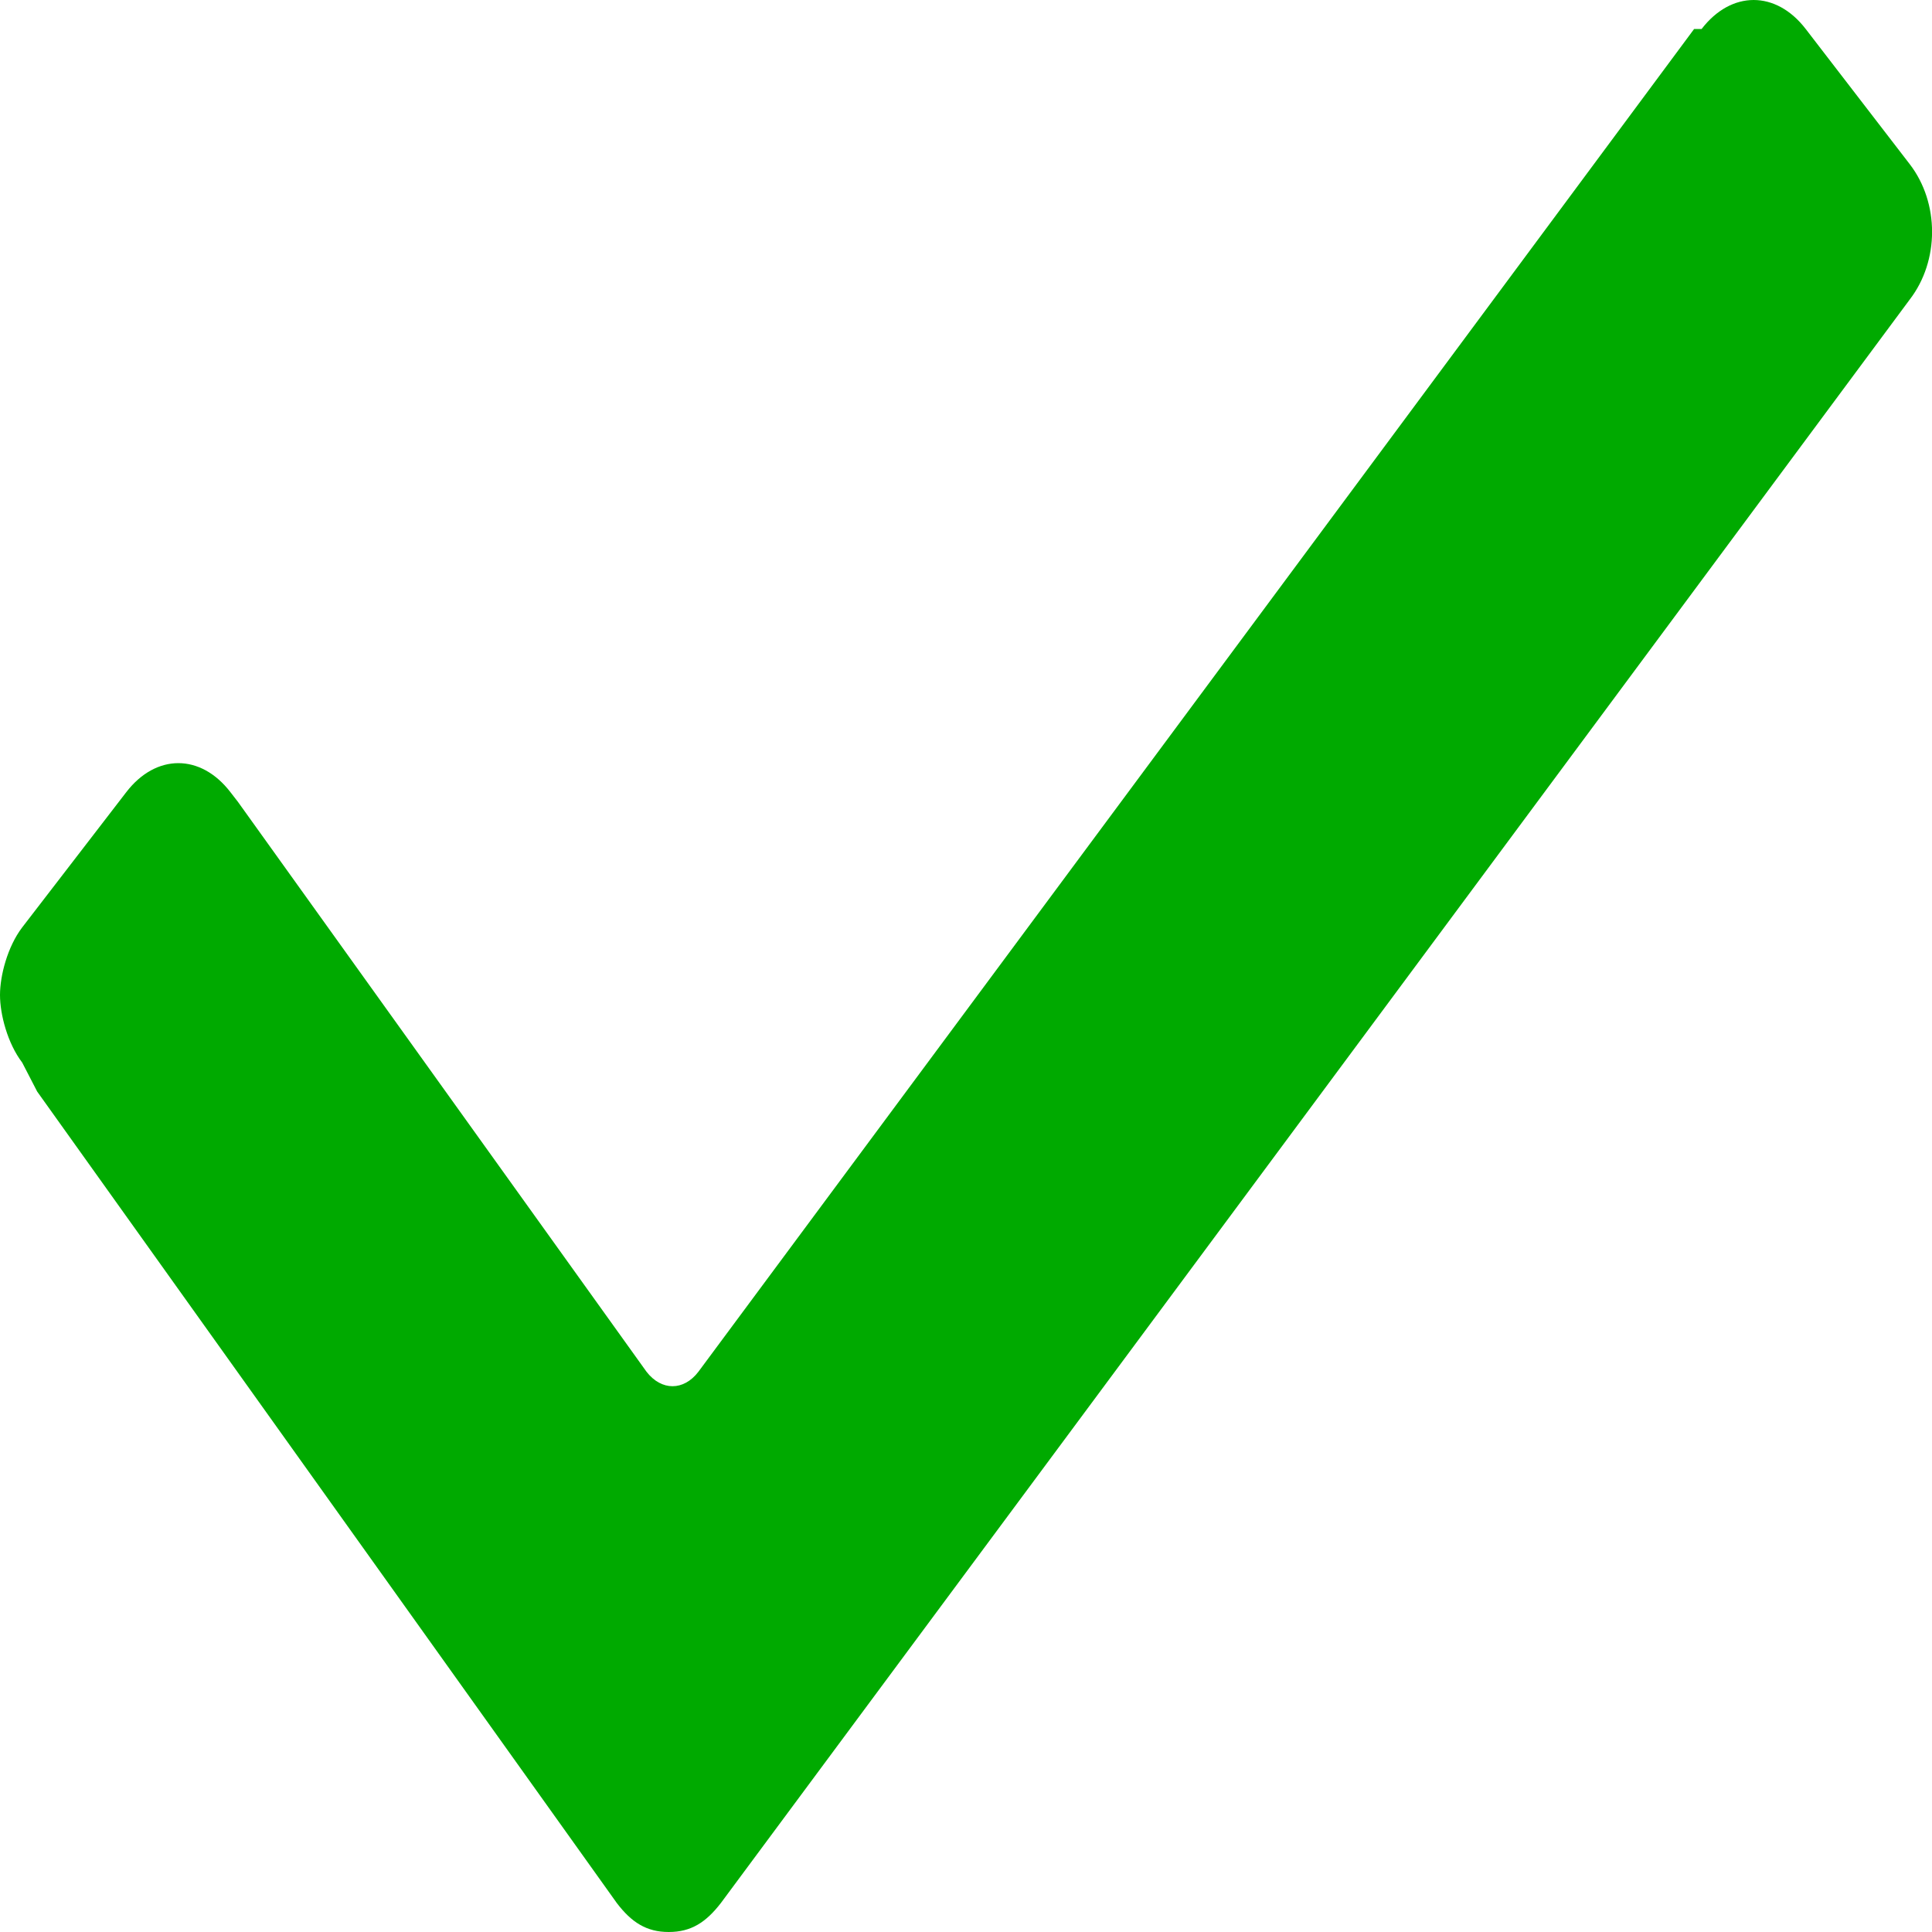
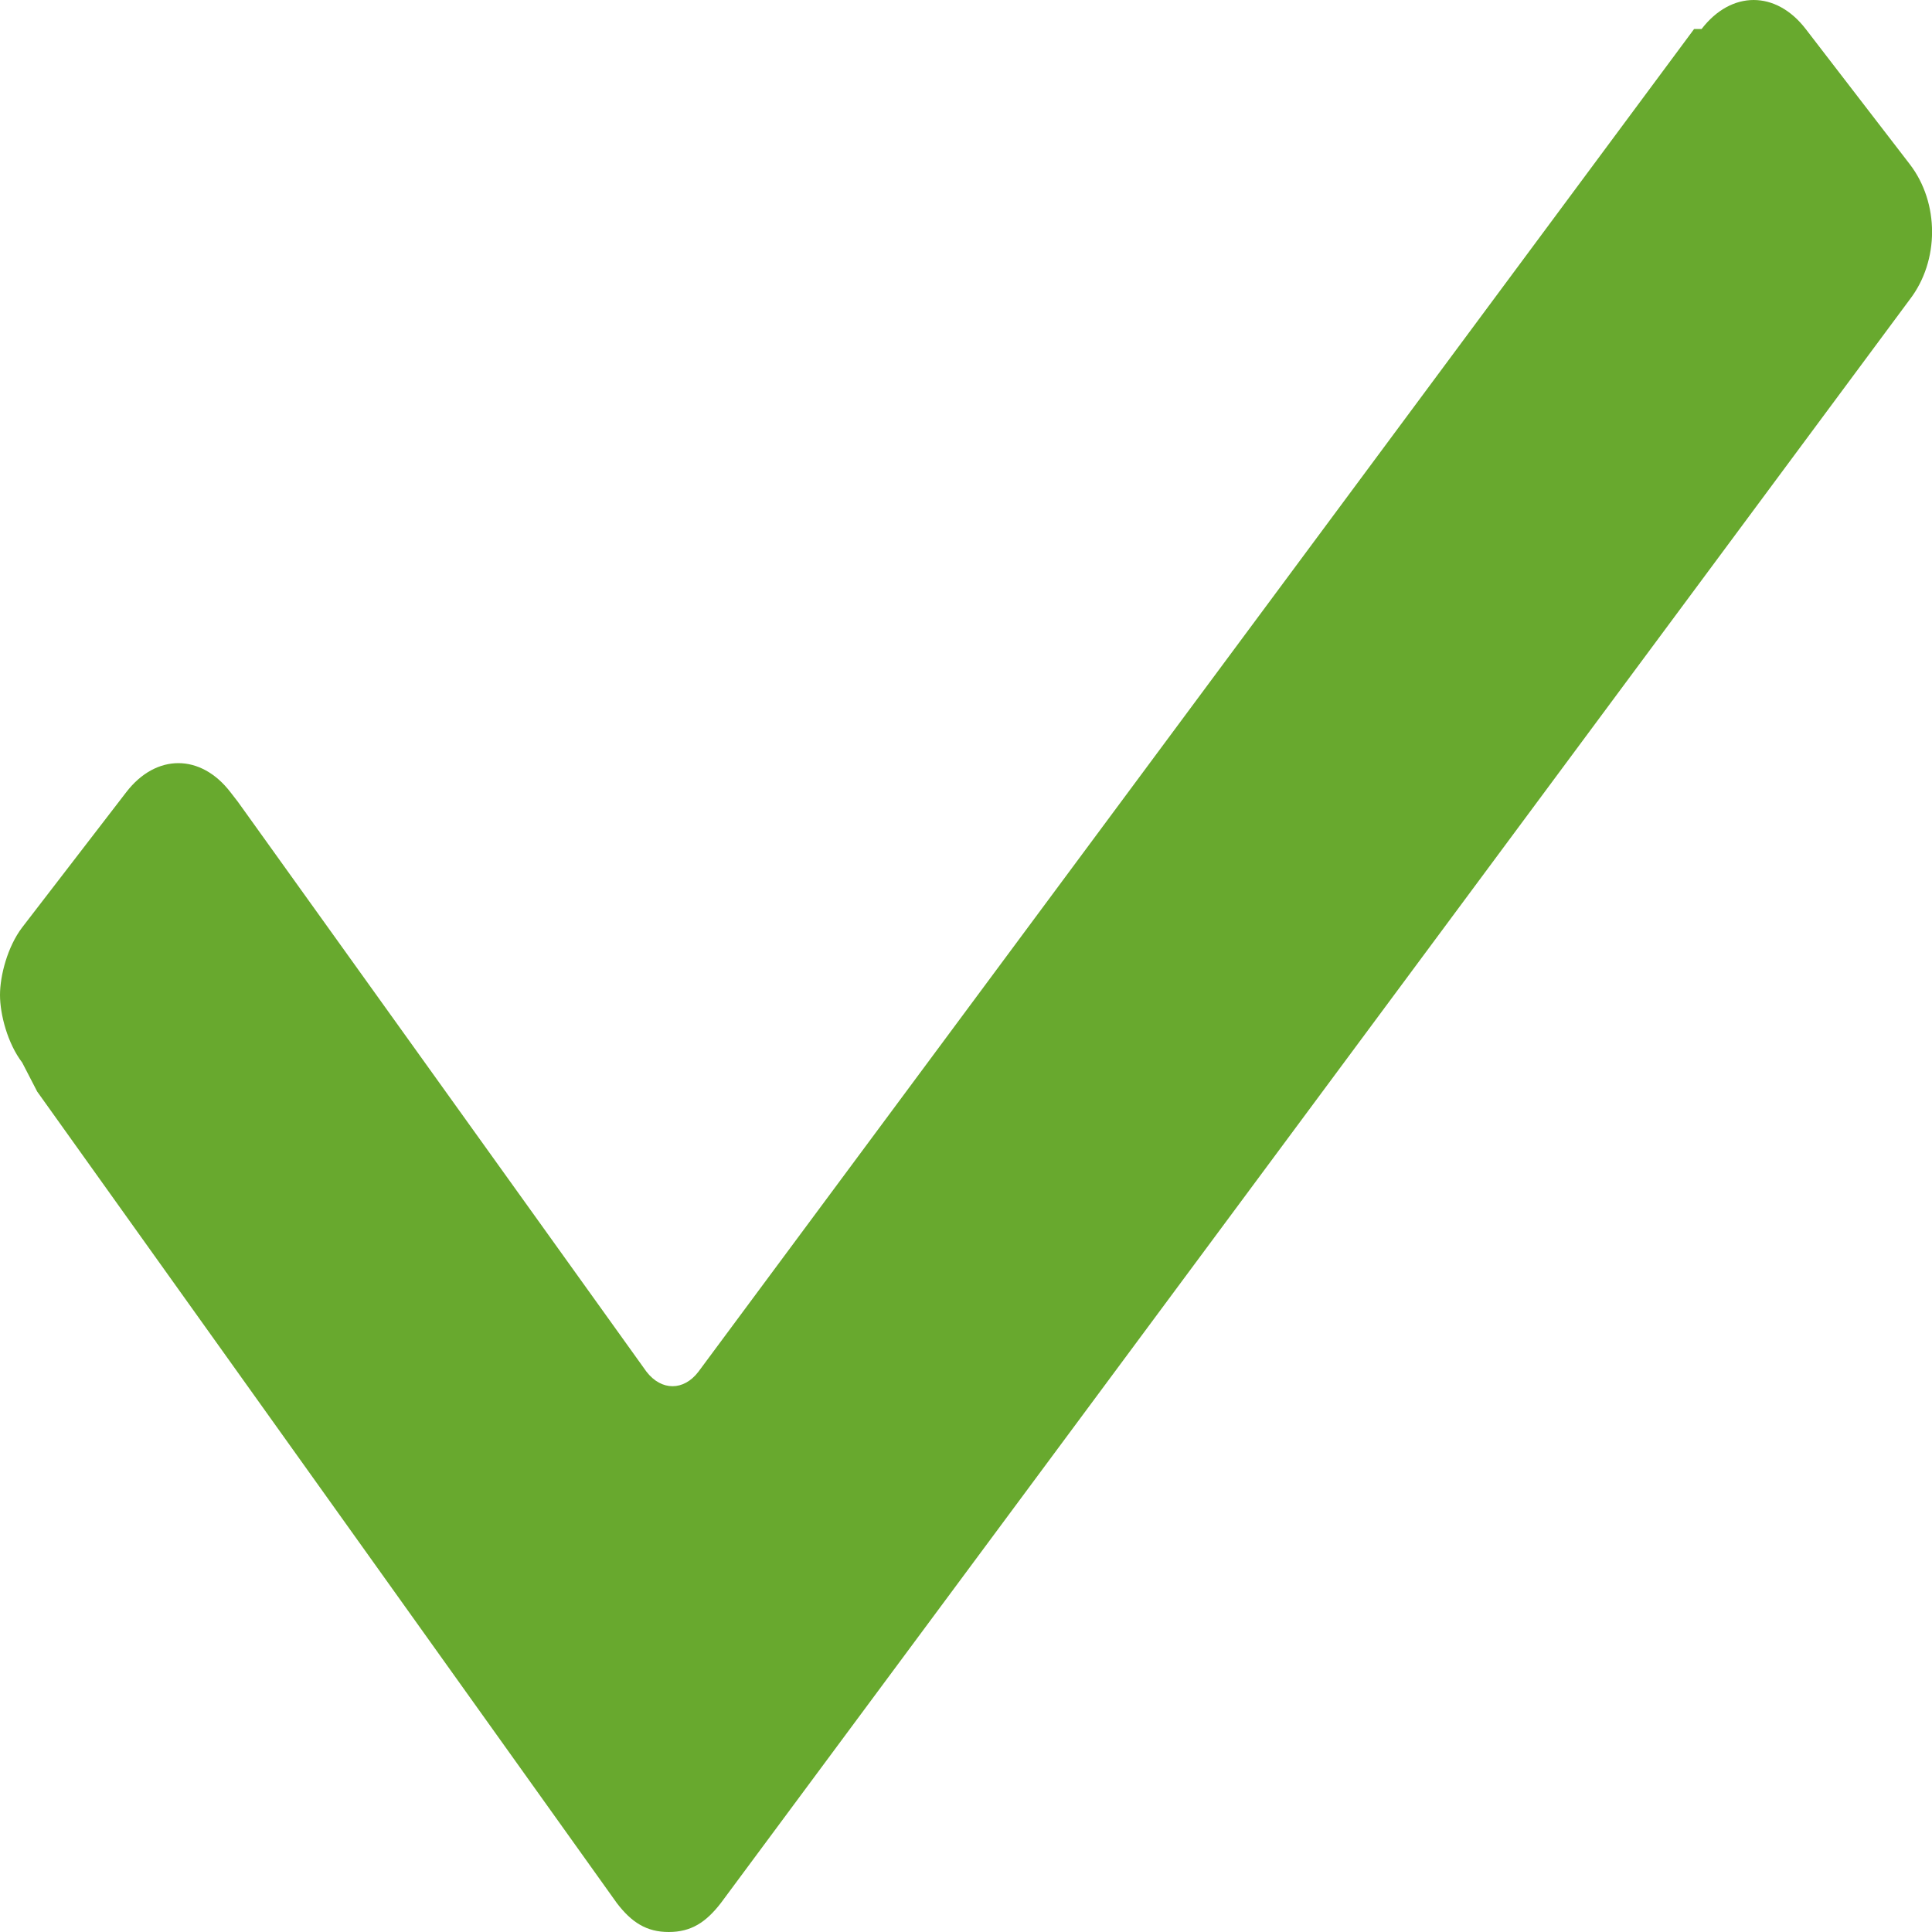
<svg xmlns="http://www.w3.org/2000/svg" version="1.1" viewBox="0 0 8 8" enable-background="new 0 0 26 26" id="svg817" width="8" height="8">
  <defs id="defs821" />
-   <path d="M 0.092,4.4 C 0.031,4.32 0,4.2 0,4.12 0,4.04 0.031,3.92 0.092,3.84 l 0.431,-0.56 c 0.123,-0.16 0.308,-0.16 0.431,0 l 0.031,0.04 1.692,2.36 c 0.062,0.08 0.154,0.08 0.215,0 L 7.015,0.12 h 0.031 v 0 c 0.123,-0.16 0.308,-0.16 0.431,0 L 7.908,0.68 c 0.123,0.16 0.123,0.4 0,0.56 v 0 L 2.985,7.88 C 2.923,7.96 2.862,8 2.769,8 2.677,8 2.615,7.96 2.554,7.88 L 0.154,4.52 Z" id="path815" style="fill:#00aa00;stroke-width:0.351" />
+   <path d="M 0.092,4.4 C 0.031,4.32 0,4.2 0,4.12 0,4.04 0.031,3.92 0.092,3.84 l 0.431,-0.56 c 0.123,-0.16 0.308,-0.16 0.431,0 l 0.031,0.04 1.692,2.36 c 0.062,0.08 0.154,0.08 0.215,0 L 7.015,0.12 h 0.031 v 0 c 0.123,-0.16 0.308,-0.16 0.431,0 L 7.908,0.68 c 0.123,0.16 0.123,0.4 0,0.56 v 0 L 2.985,7.88 C 2.923,7.96 2.862,8 2.769,8 2.677,8 2.615,7.96 2.554,7.88 L 0.154,4.52 Z" id="path815" style="fill:#68a92e;stroke-width:0.351;fill-opacity:1" />
</svg>
